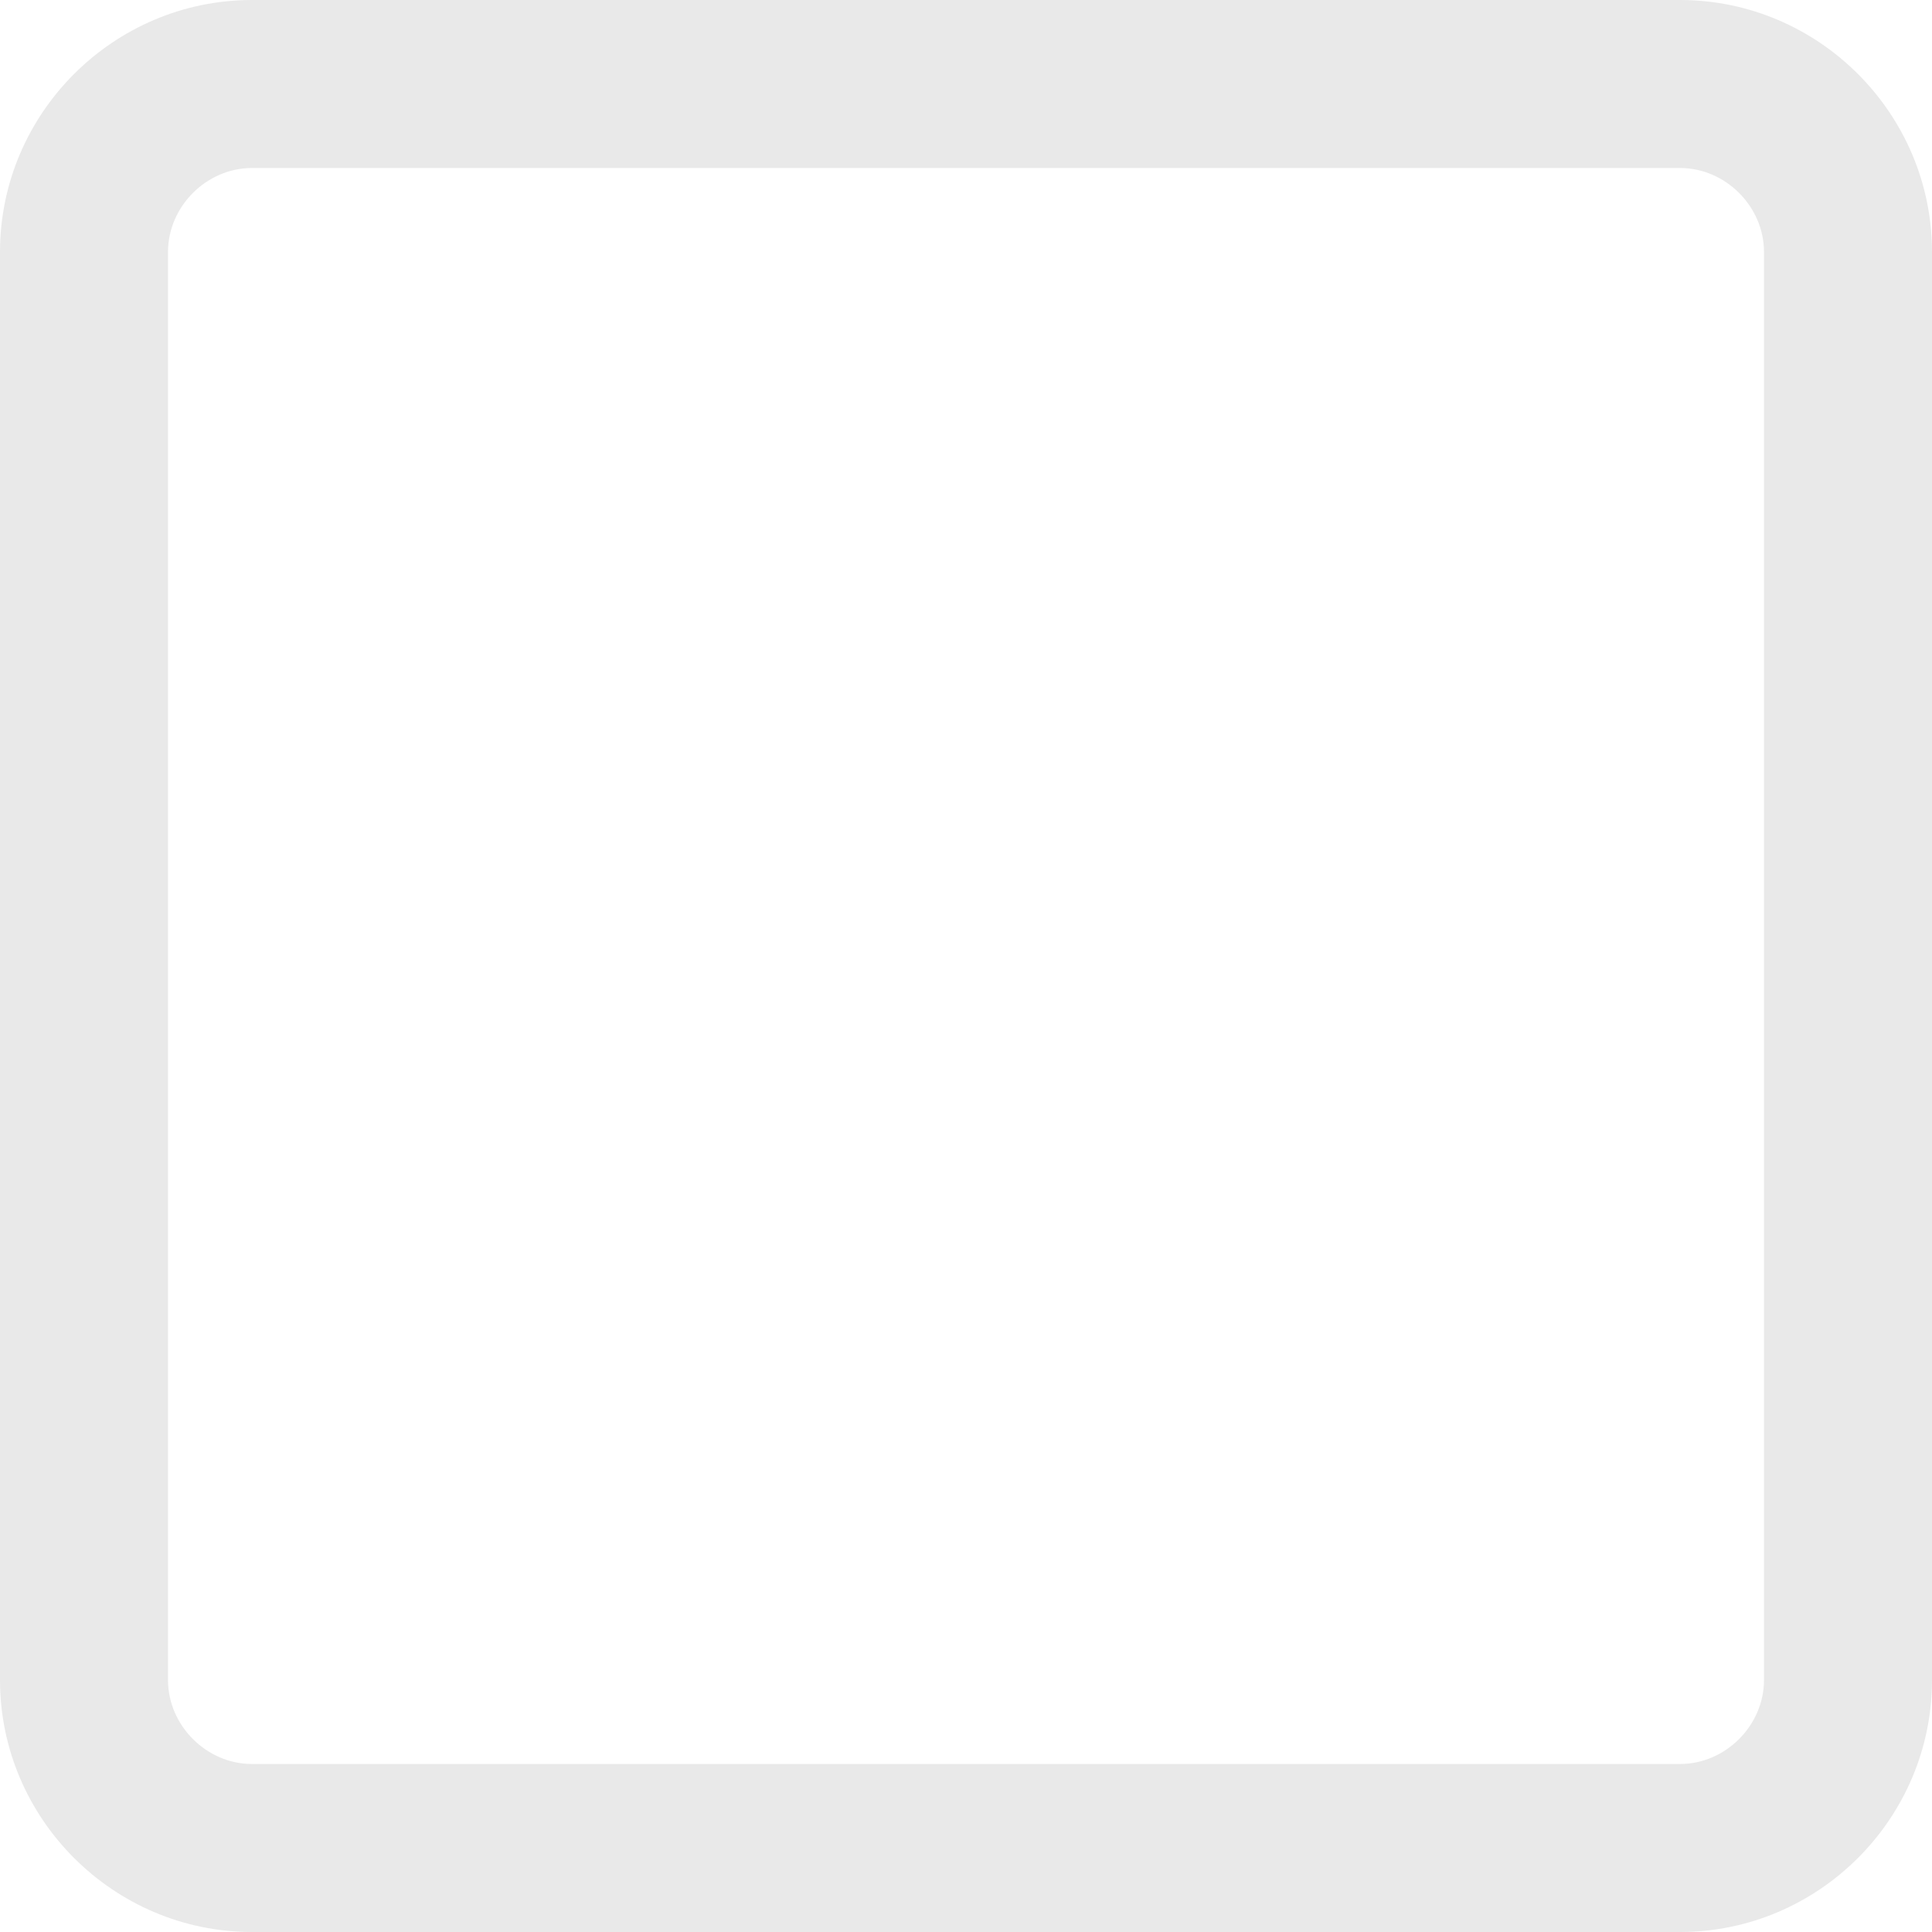
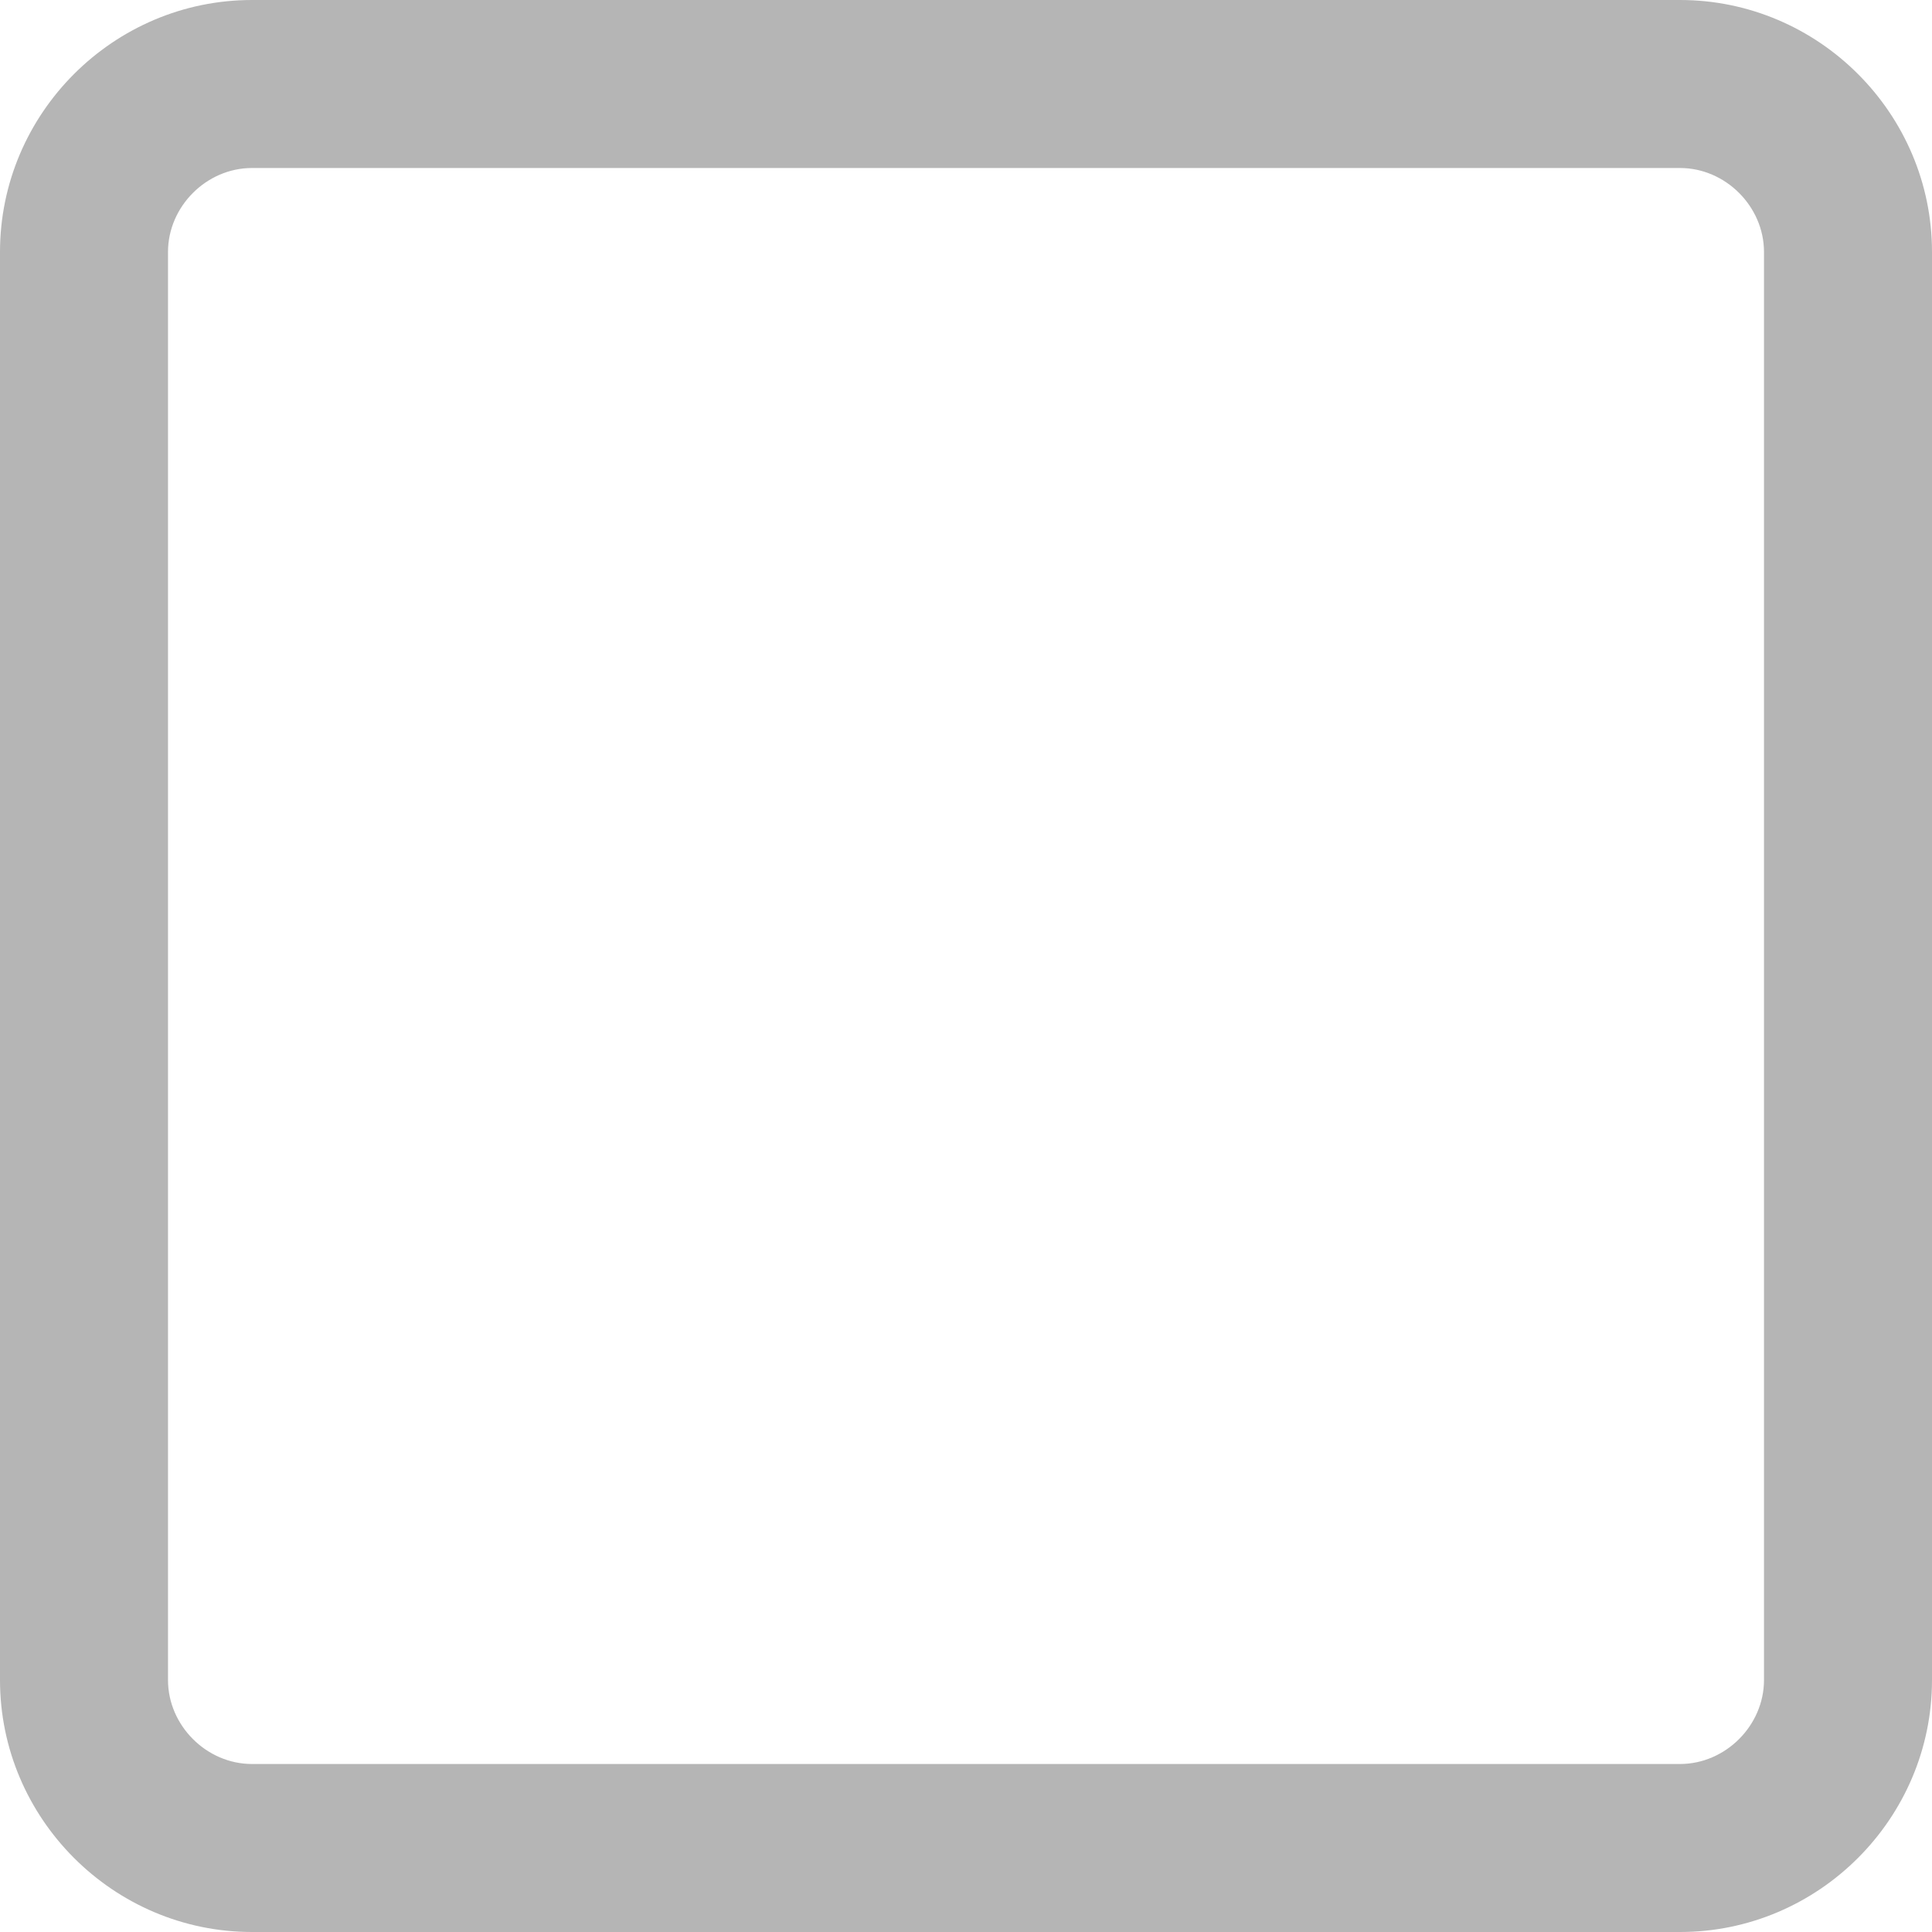
<svg xmlns="http://www.w3.org/2000/svg" width="23" height="23" viewBox="0 0 23 23">
-   <path fill="#e9e9e9" d="M20 2c.542 0 1 .458 1 1v17c0 .542-.458 1-1 1H3c-.542 0-1-.458-1-1V3c0-.542.458-1 1-1h17m0-2H3C1.35 0 0 1.35 0 3v17c0 1.65 1.35 3 3 3h17c1.65 0 3-1.35 3-3V3c0-1.65-1.35-3-3-3z" />
+   <path fill="#b5b5b5" d="M20 2c.542 0 1 .458 1 1v17c0 .542-.458 1-1 1H3c-.542 0-1-.458-1-1V3c0-.542.458-1 1-1h17m0-2H3C1.35 0 0 1.35 0 3v17c0 1.65 1.35 3 3 3h17c1.65 0 3-1.35 3-3V3c0-1.65-1.35-3-3-3z" />
</svg>
